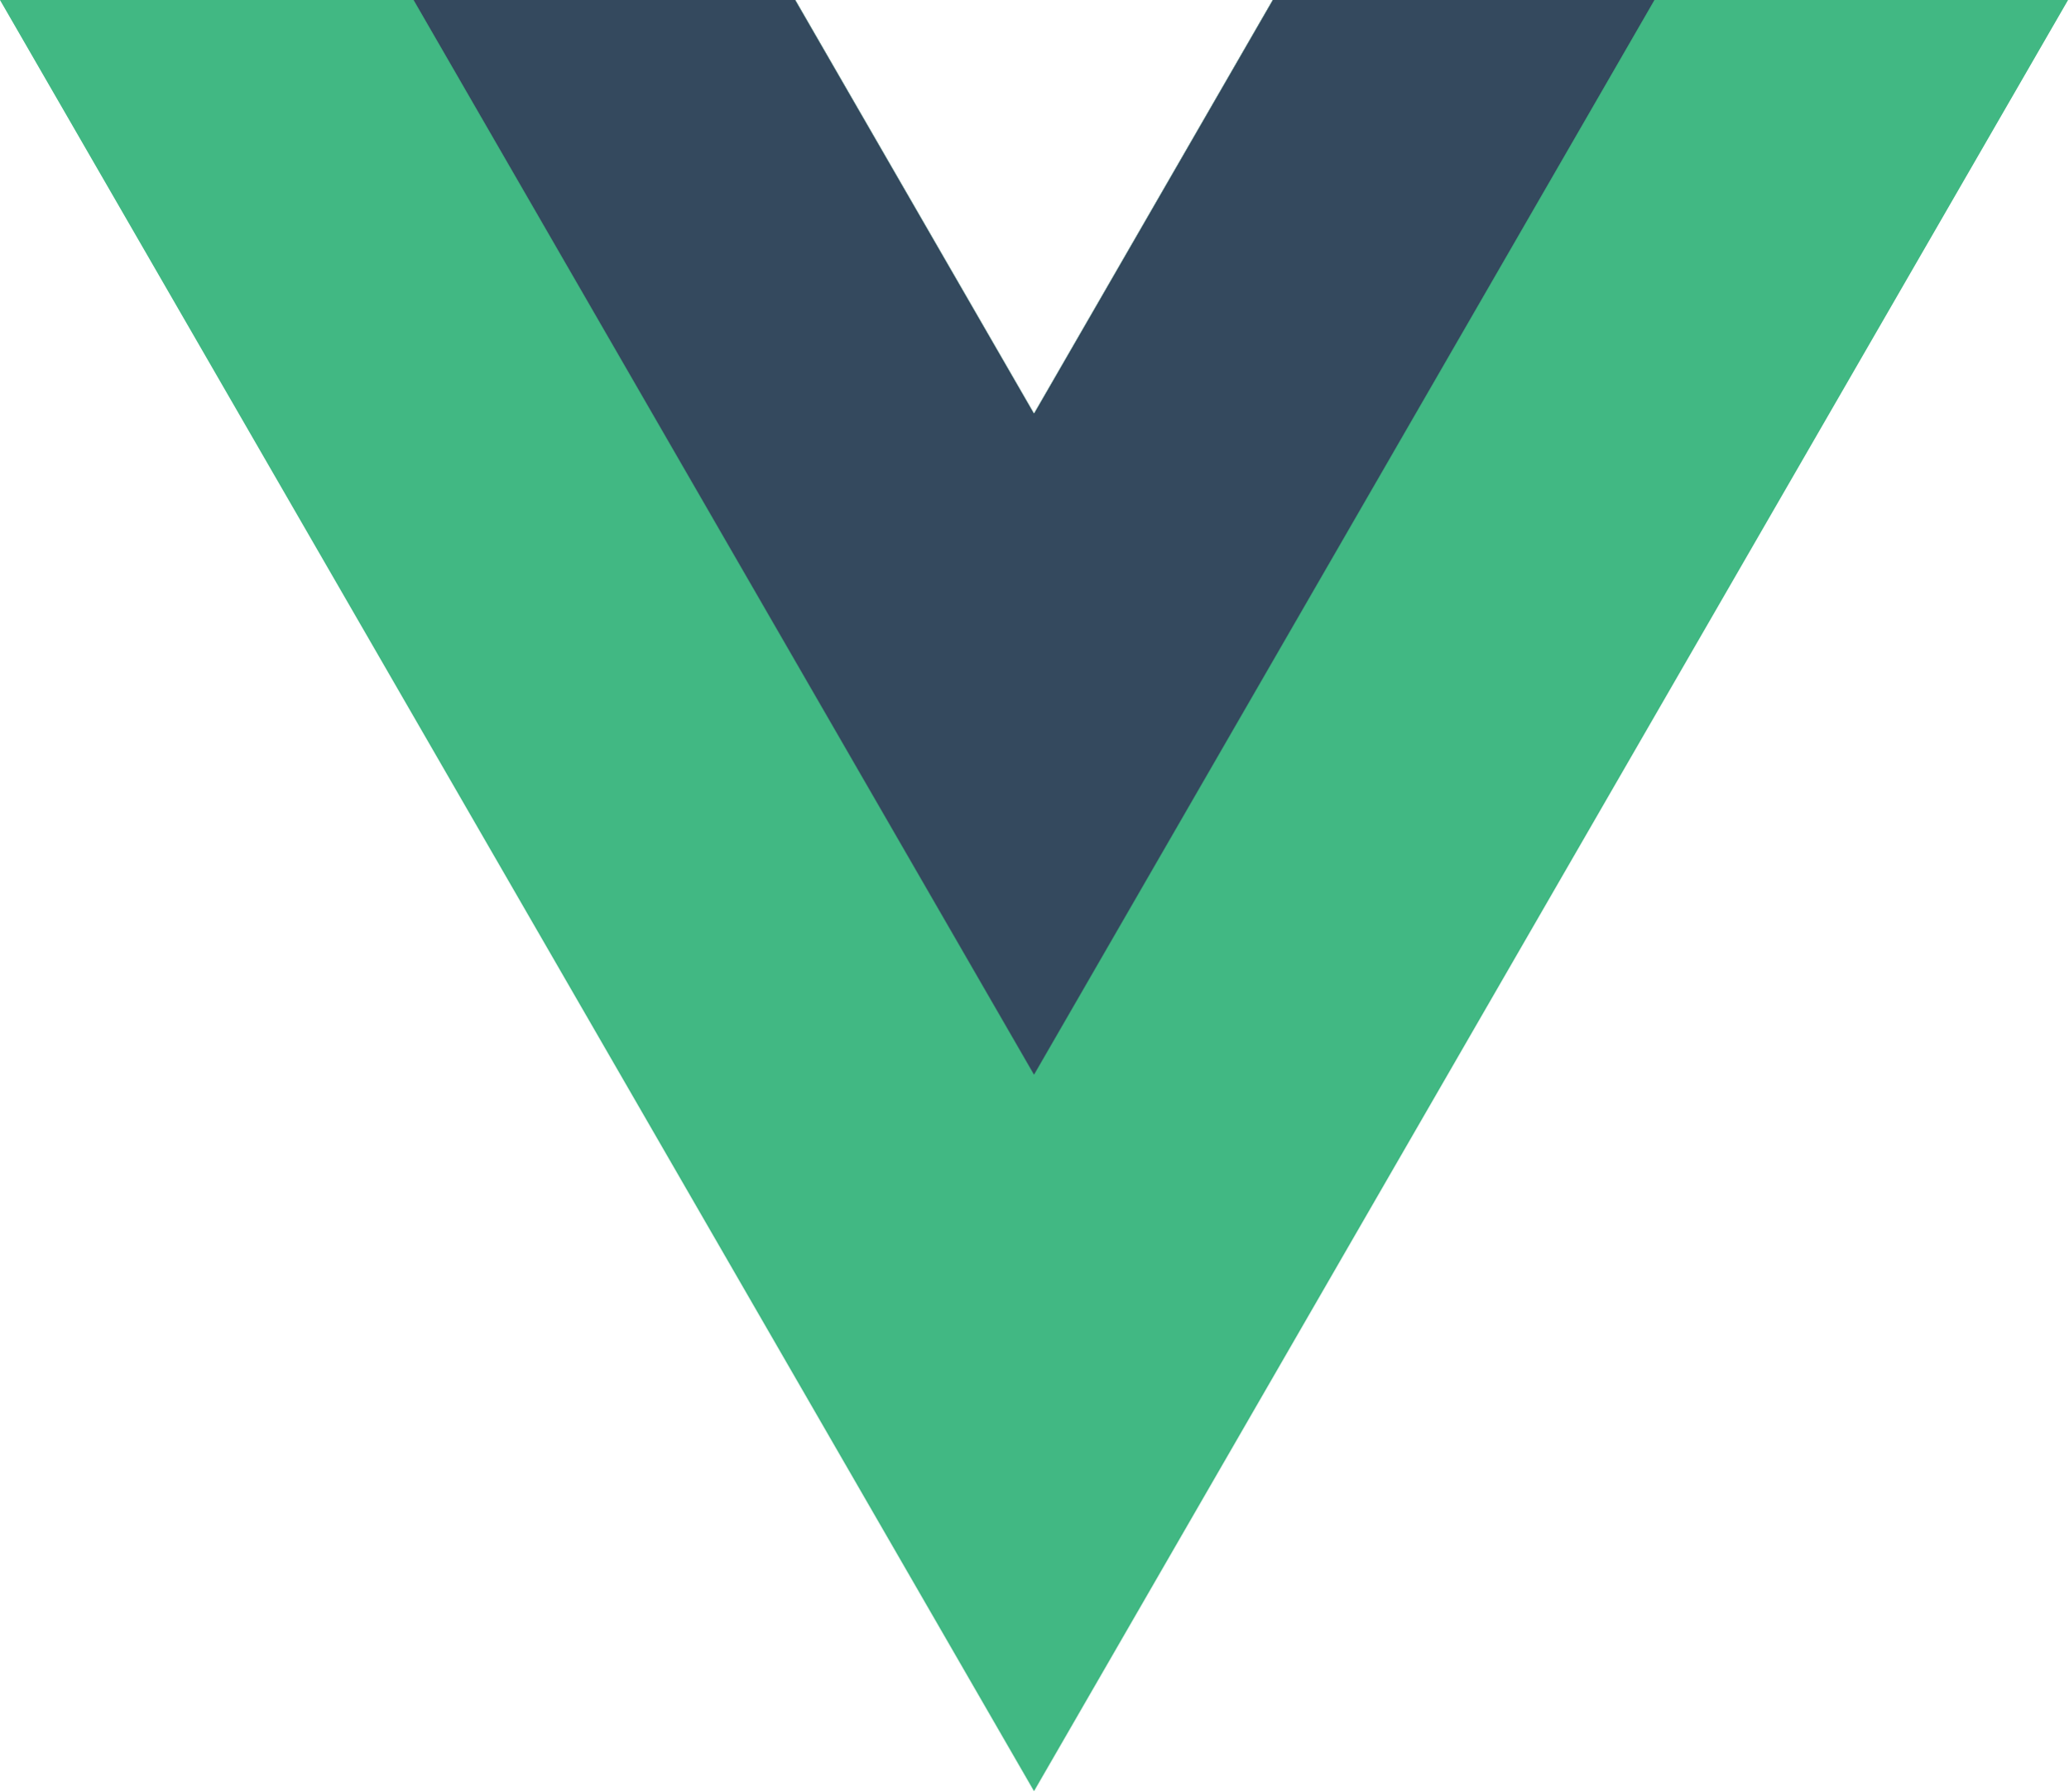
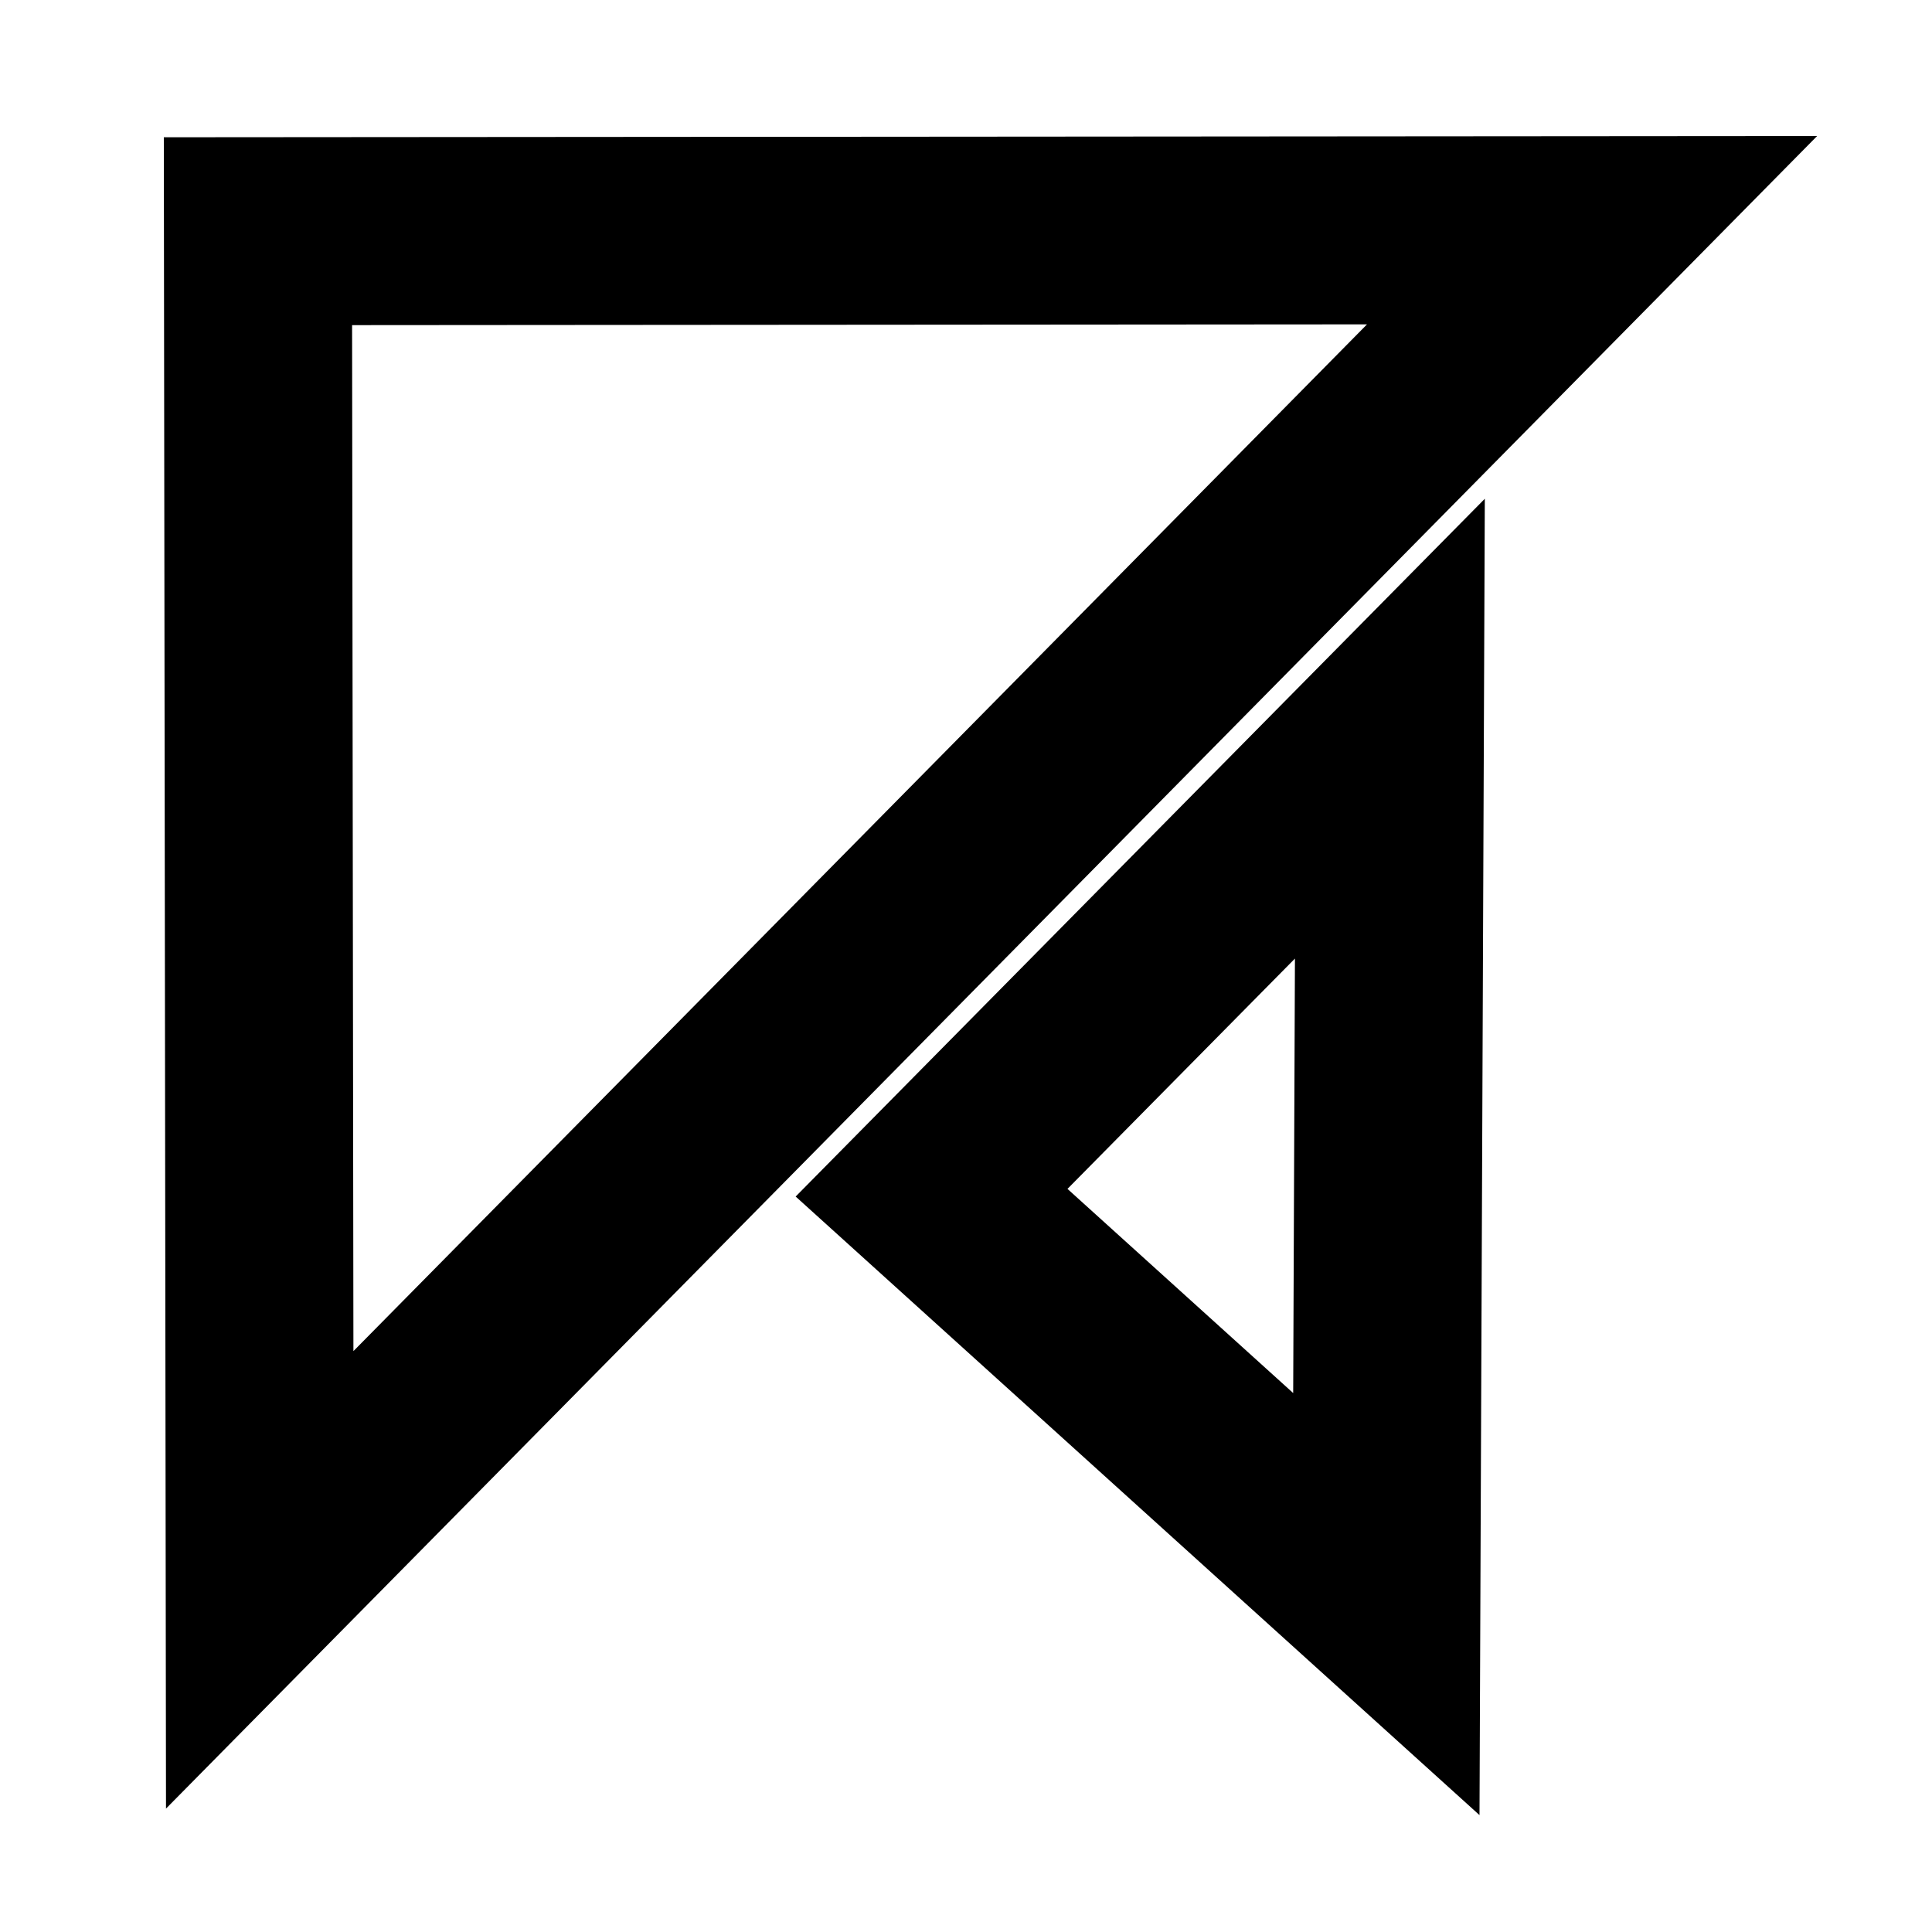
- <svg xmlns="http://www.w3.org/2000/svg" viewBox="0 0 261.76 226.69">
-   <path d="M161.096.001l-30.225 52.351L100.647.001H-.005l130.877 226.688L261.749.001z" fill="#41b883" />
-   <path d="M161.096.001l-30.225 52.351L100.647.001H52.346l78.526 136.01L209.398.001z" fill="#34495e" />
+ <svg xmlns="http://www.w3.org/2000/svg" width="100%" height="100%" viewBox="0 0 2084 2084" version="1.1" xml:space="preserve" style="fill-rule:evenodd;clip-rule:evenodd;stroke-linejoin:round;stroke-miterlimit:2;">
+   <rect id="logo" x="0" y="0" width="2083.6" height="2083.6" style="fill:none;" />
+   <path d="M1595.9,1957.91l-737.645,-667.234l743.373,-752.671l-5.728,1419.9Zm-1419.19,-1809.85l2.351,1802.83l1781.04,-1804.18l-1783.39,1.353Zm1218.22,1354.6l-243.478,-220.237c0,0 245.369,-248.438 245.369,-248.438l-1.891,468.675Zm-1015.15,-1151.95l1094.78,-0.83c0,-0 -1093.33,1107.54 -1093.33,1107.54l-1.443,-1106.71Z" />
</svg>
